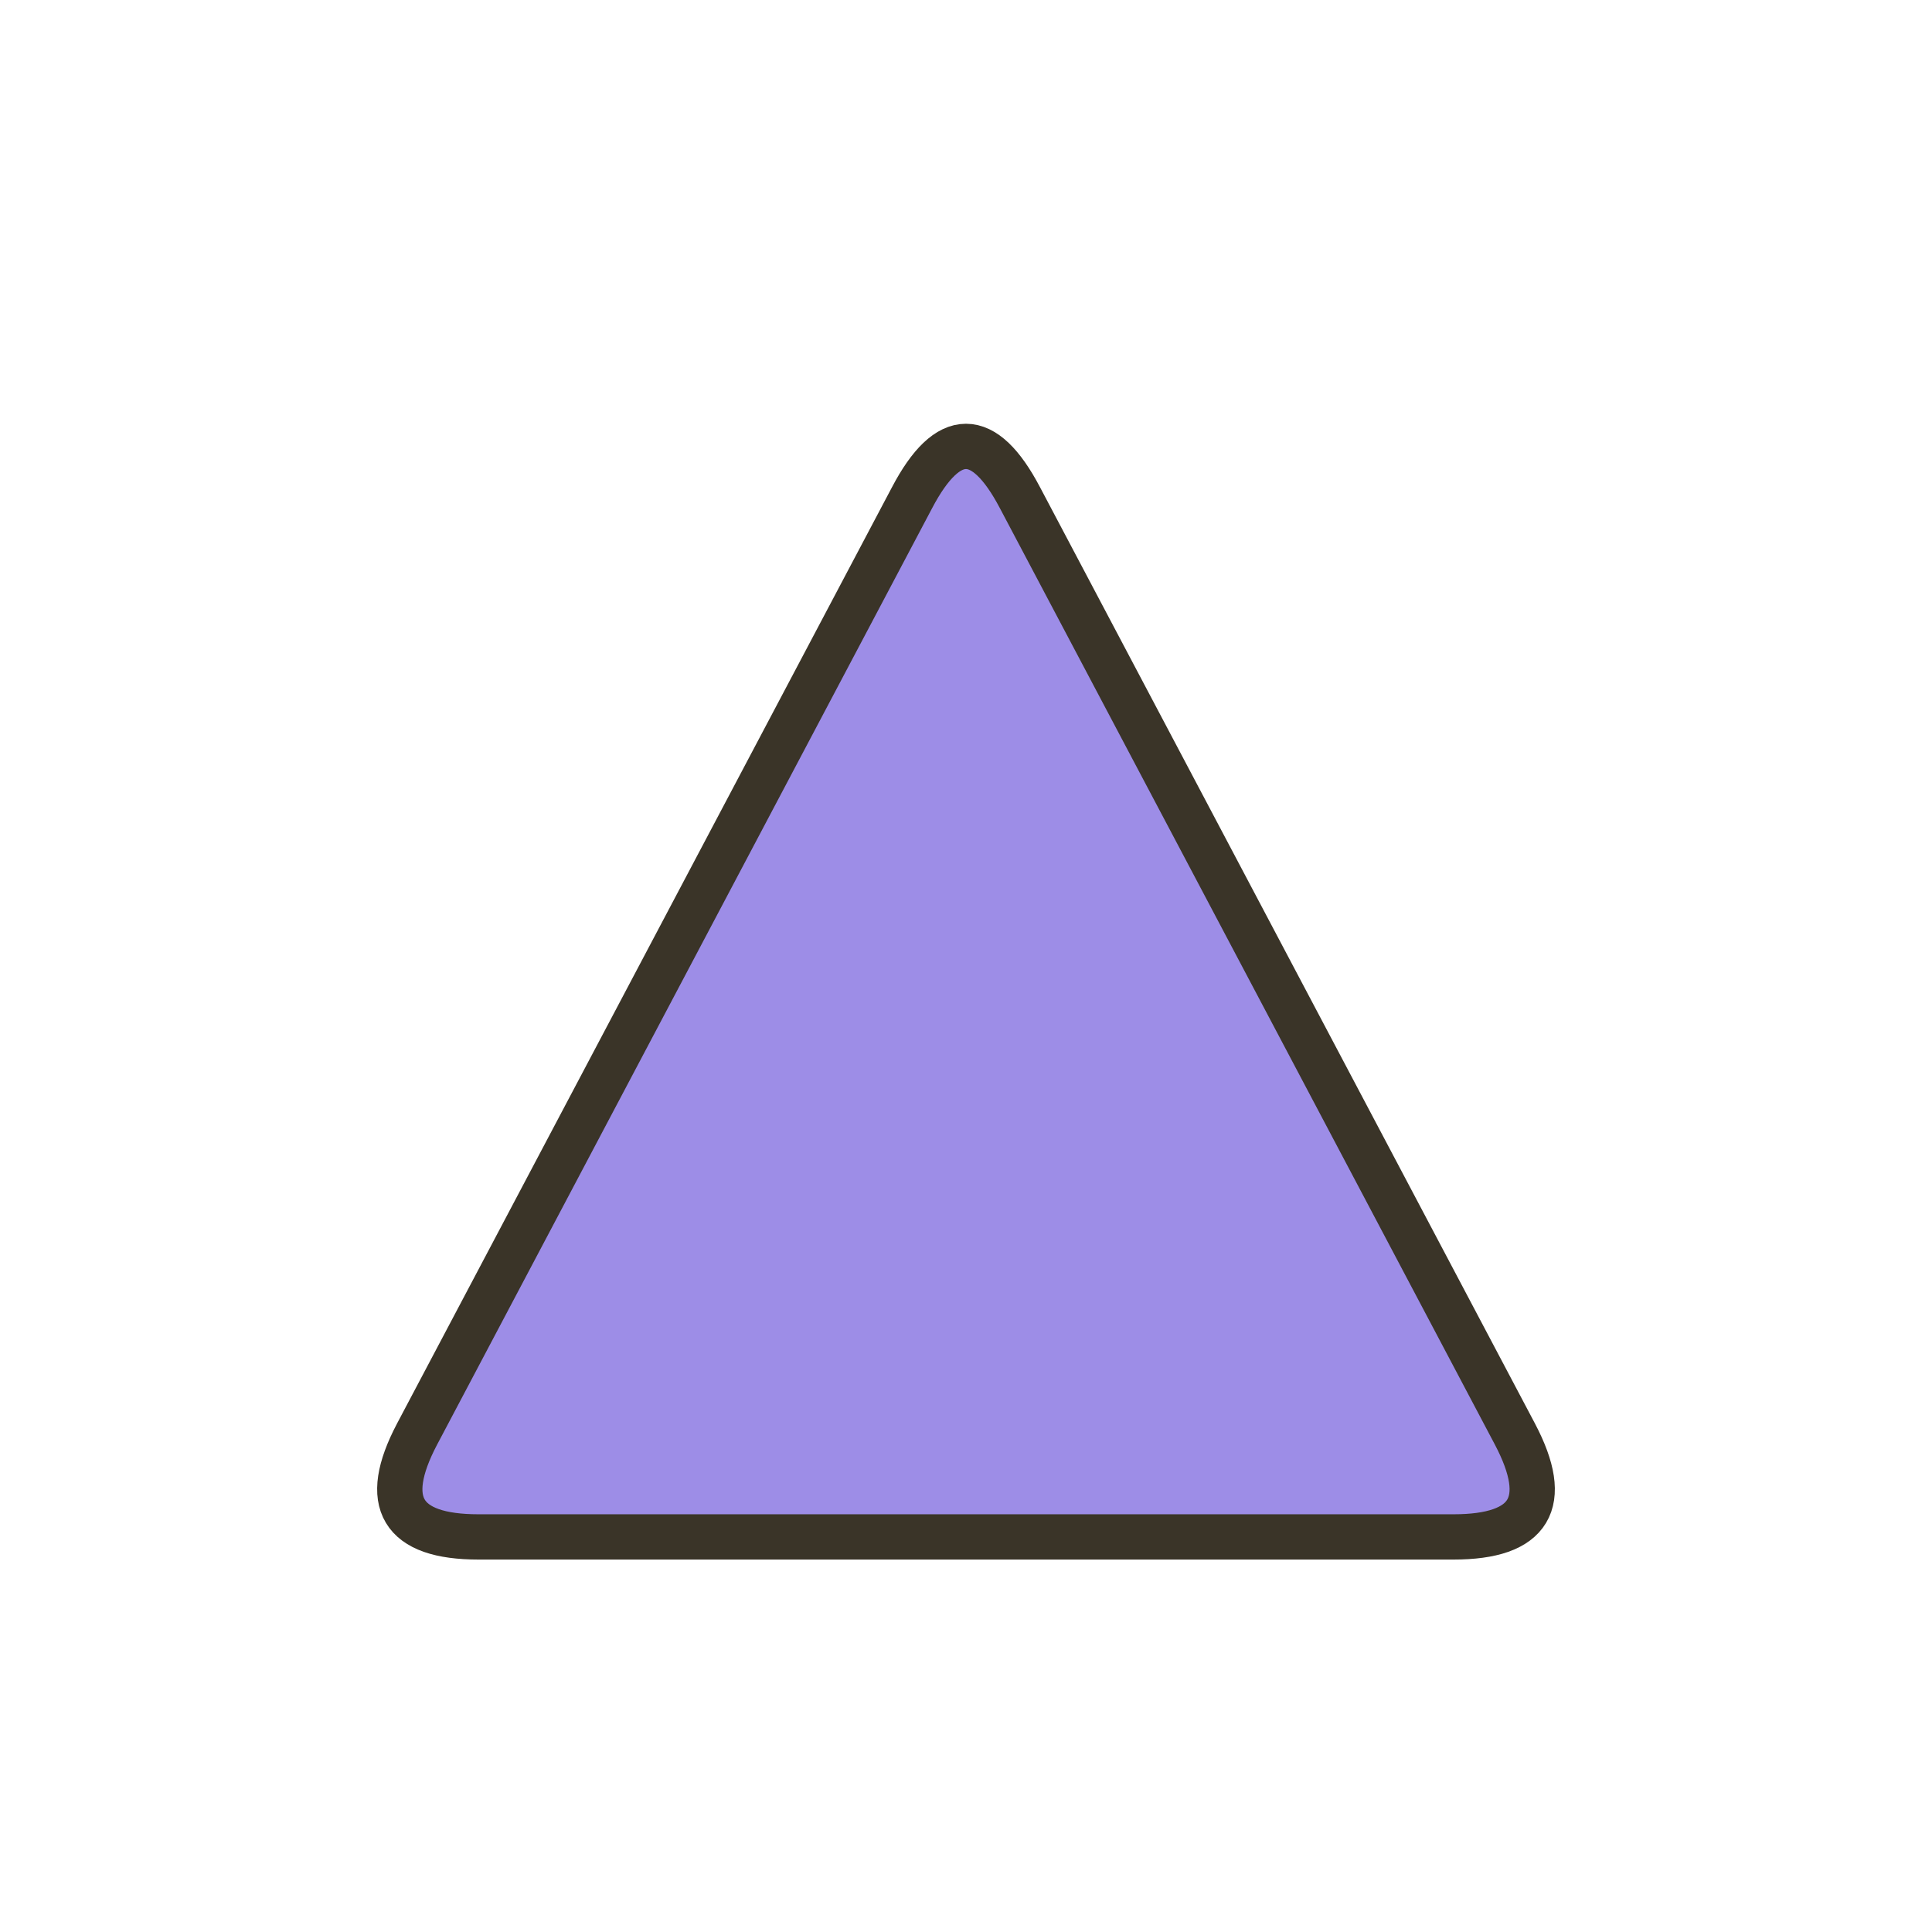
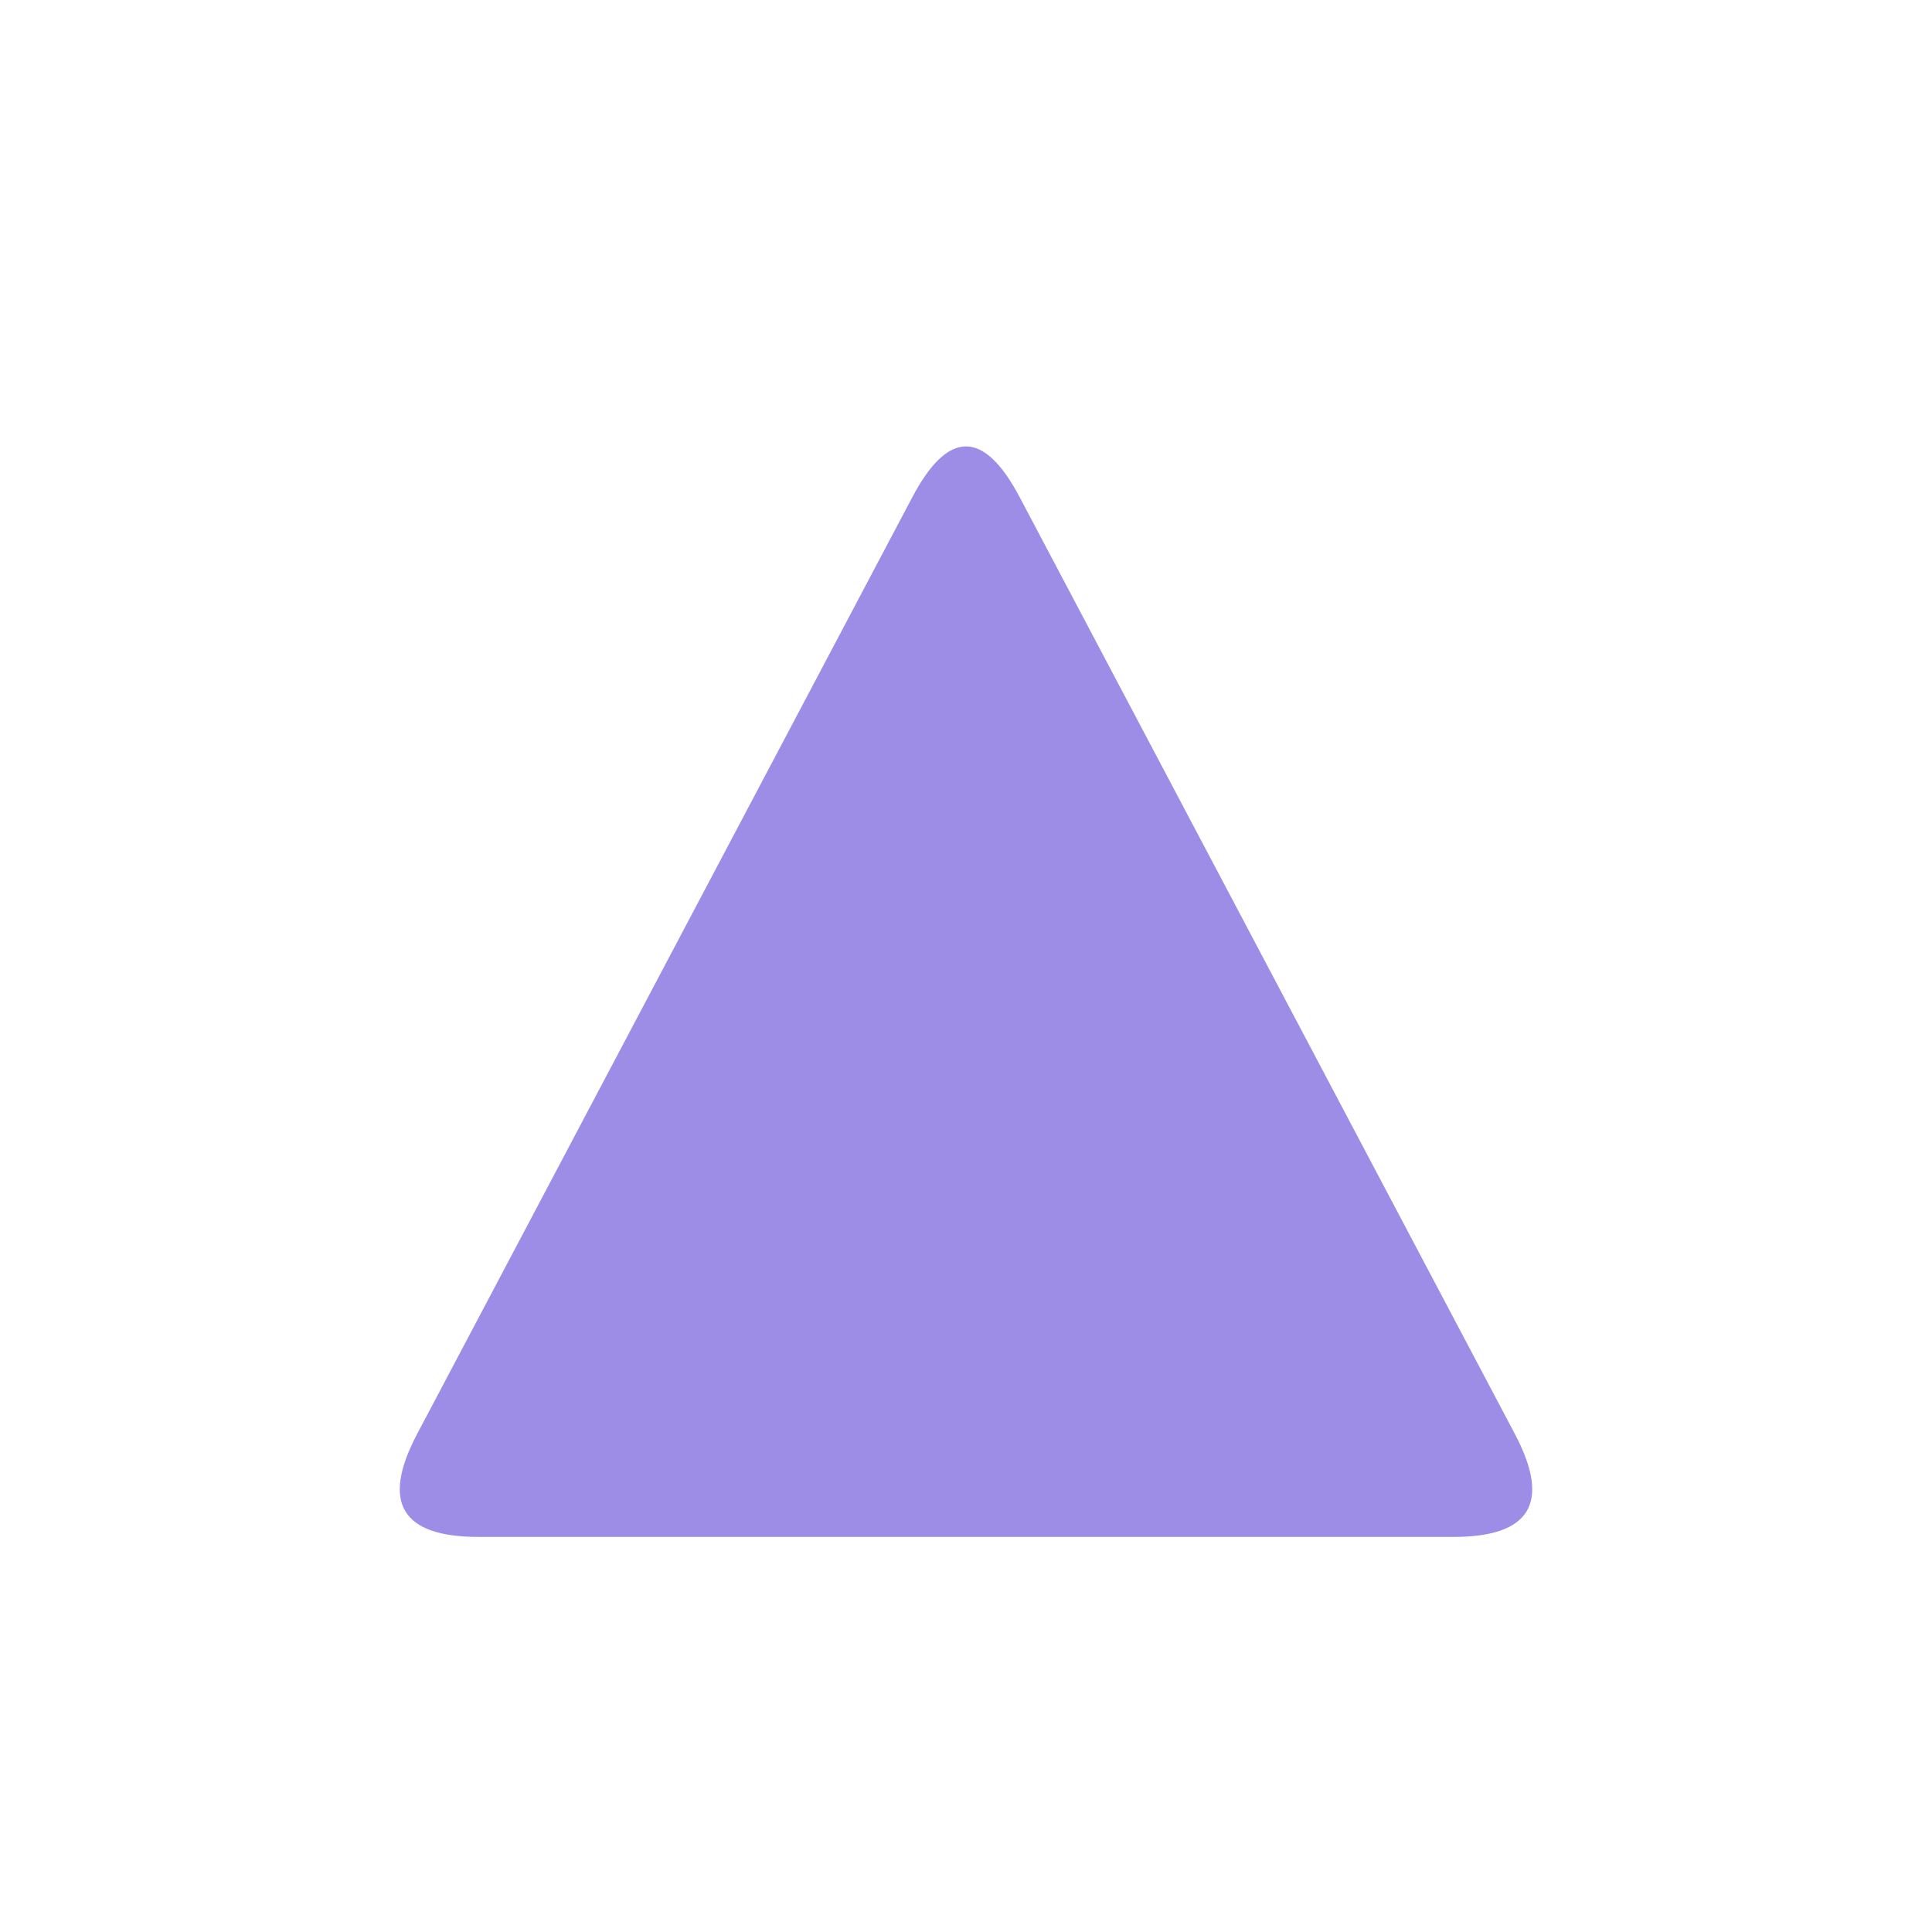
- <svg xmlns="http://www.w3.org/2000/svg" viewBox="0 0 512 512">
-   <path d="M241.7 131.9Q256 104.7 270.3 131.9L401.5 380.1Q415.8 407.3 385.2 407.3L126.8 407.3Q96.2 407.3 110.5 380.1Z" fill="#9d8de7" stroke="#3a3428" stroke-width="12" stroke-linejoin="round" />
+ <svg xmlns="http://www.w3.org/2000/svg" width="512" height="512" viewBox="0 0 512 512">
+   <path d="M241.7 131.9Q256 104.7 270.3 131.9L401.5 380.1Q415.8 407.3 385.2 407.3L126.8 407.3Q96.2 407.3 110.5 380.1Z" fill="#9d8de7" />
</svg>
